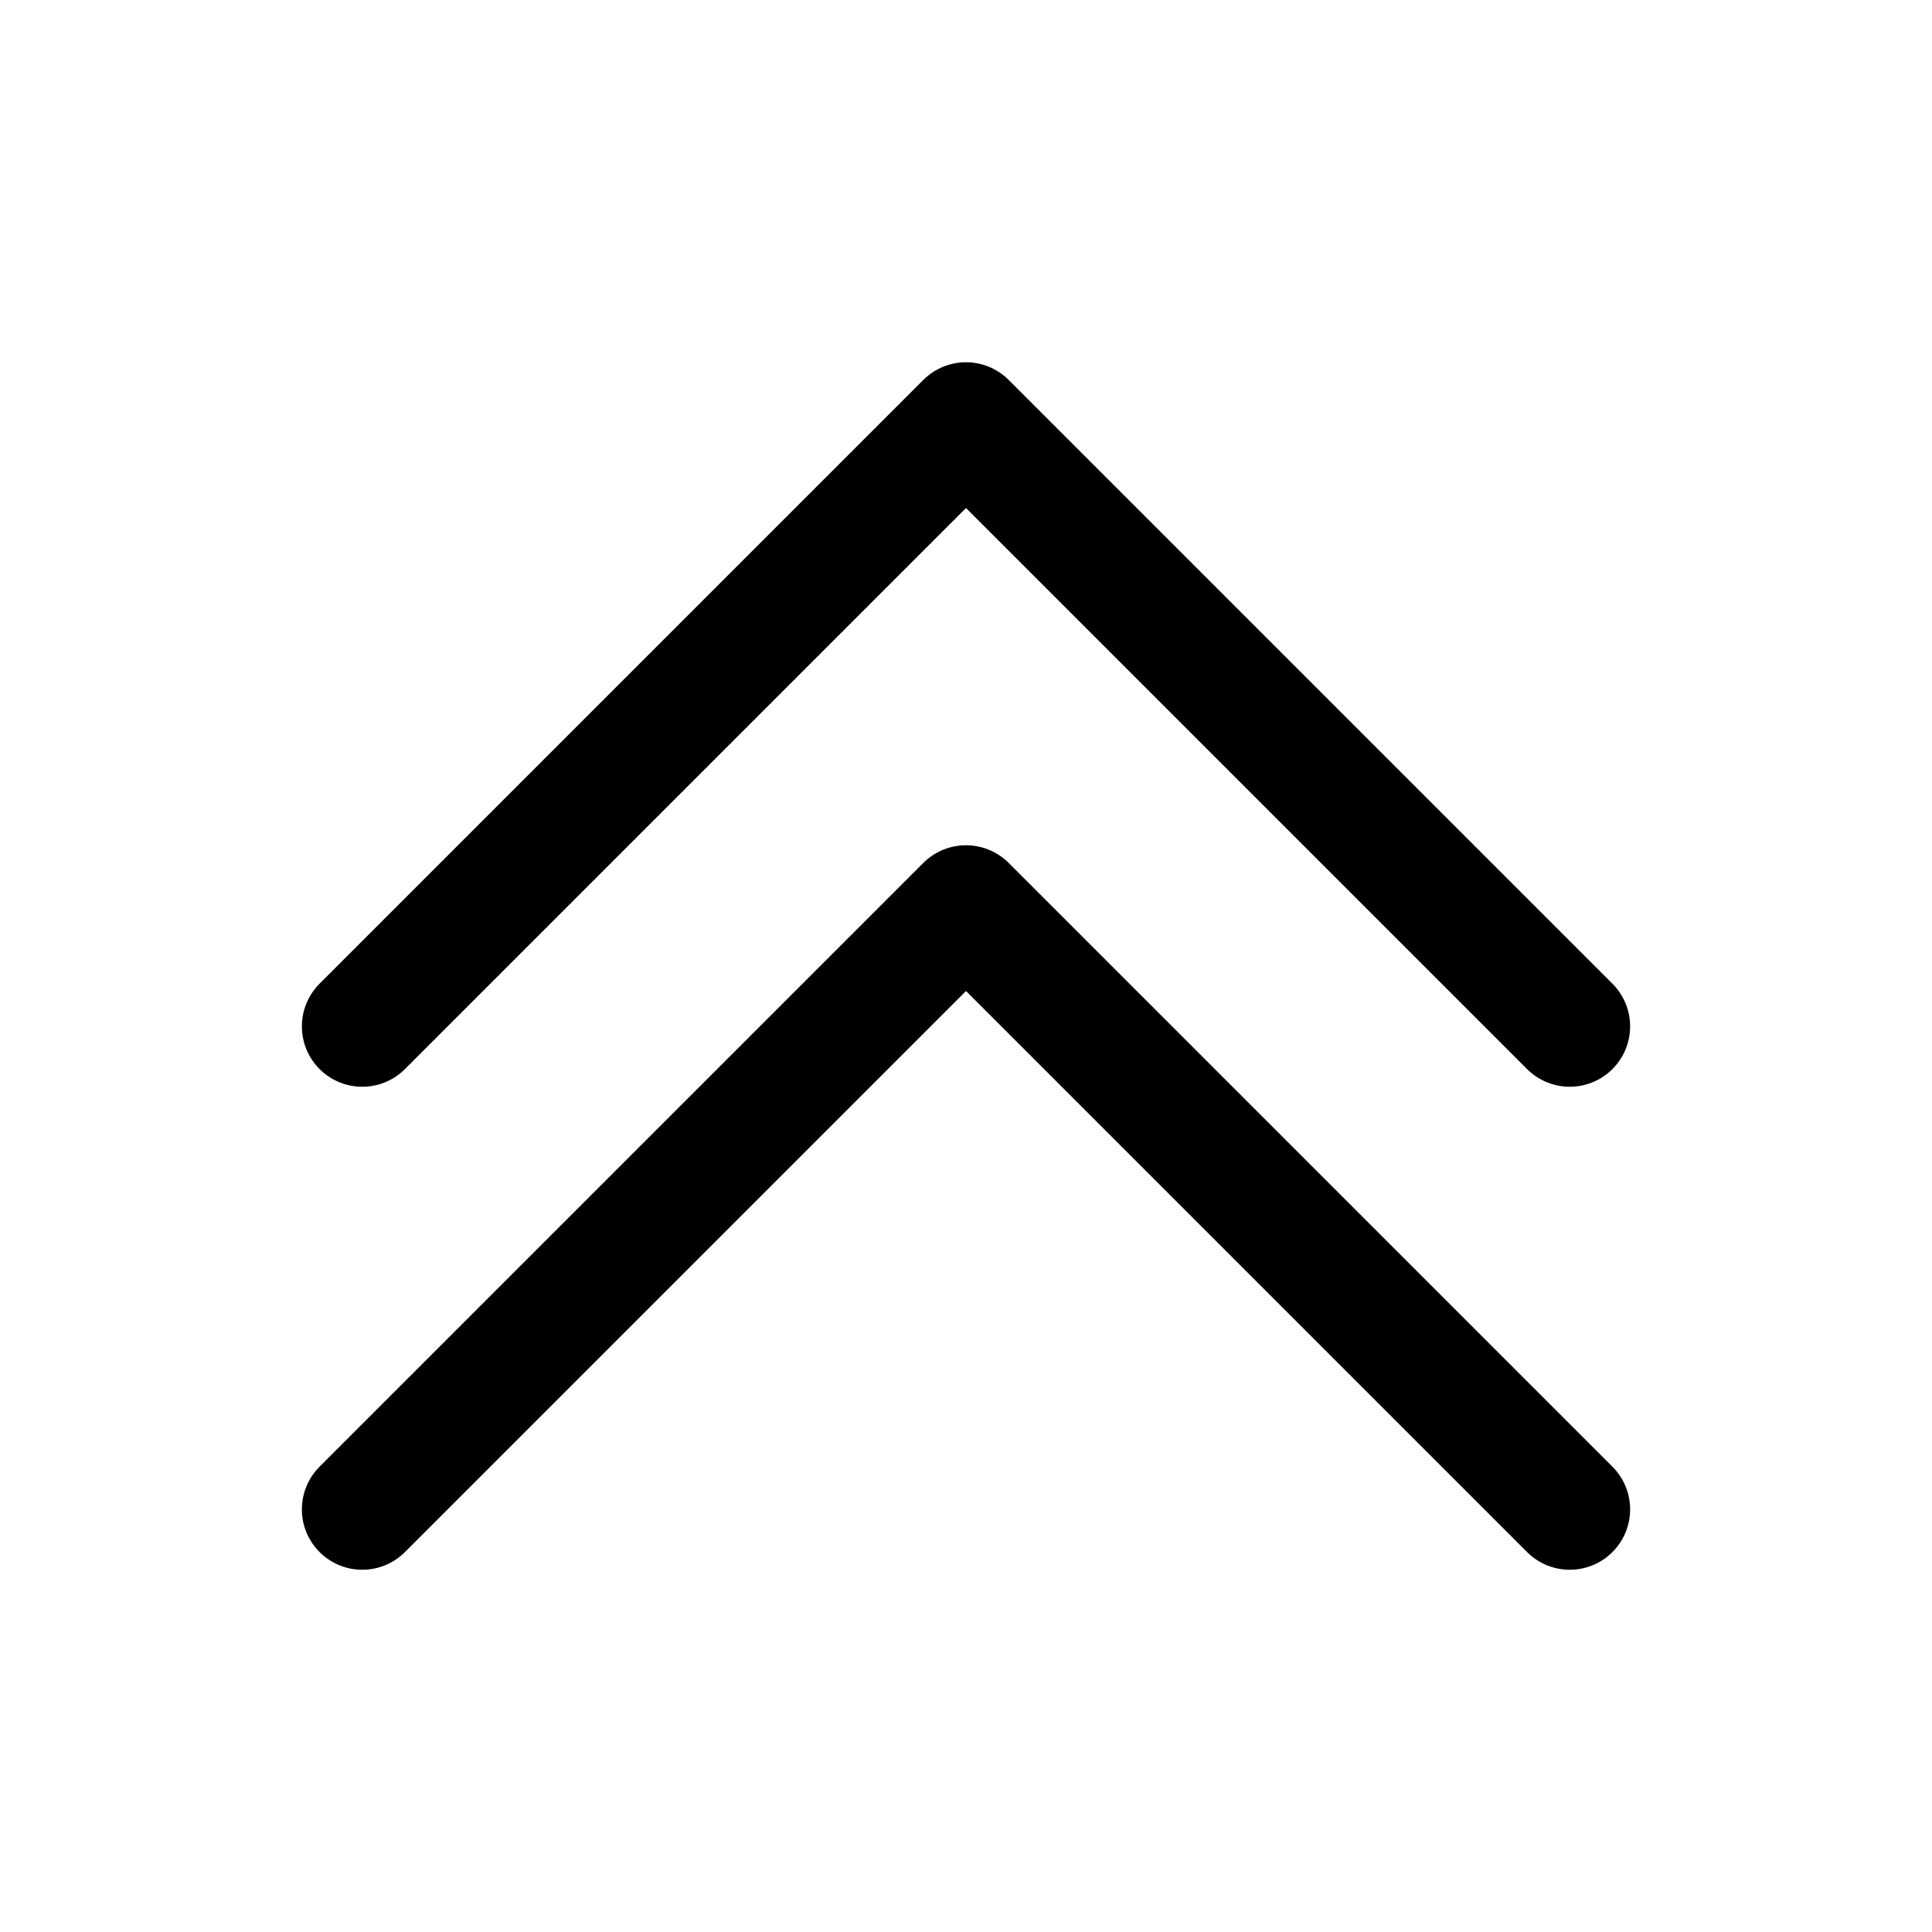
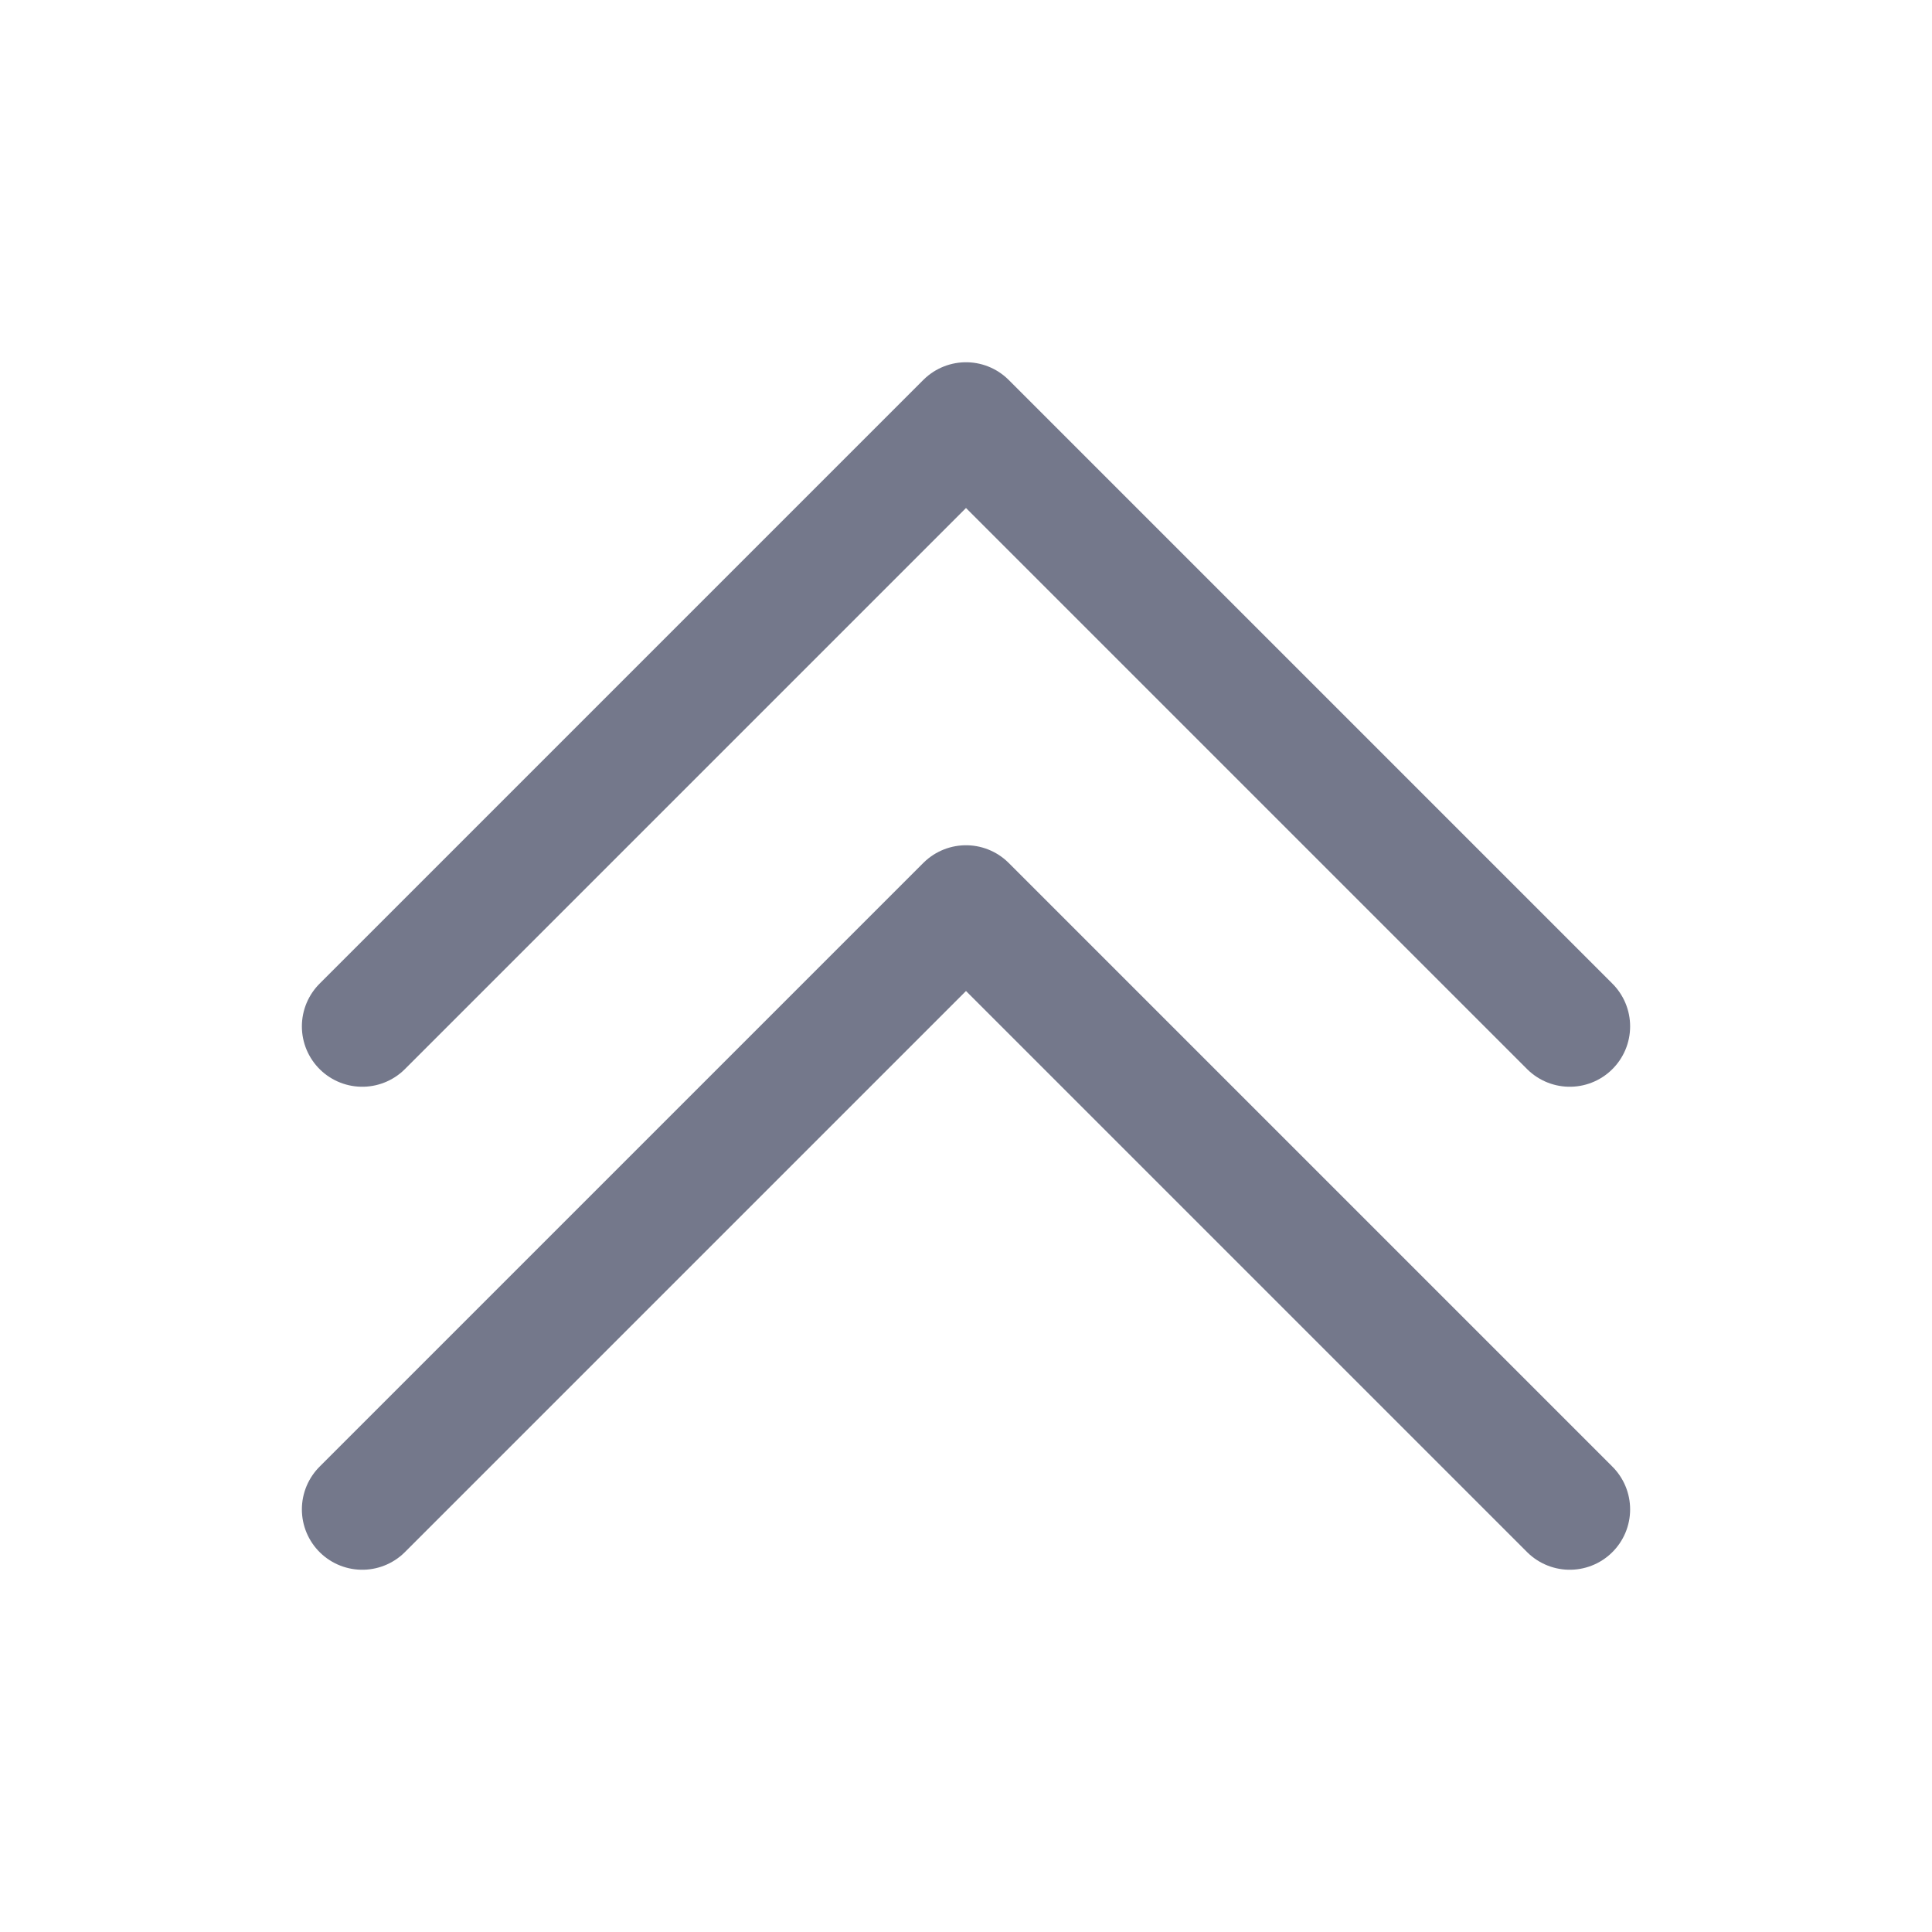
- <svg xmlns="http://www.w3.org/2000/svg" fill="none" viewBox="0 0 24 24" stroke-width="1.5" stroke="currentColor">
+ <svg xmlns="http://www.w3.org/2000/svg" fill="none" viewBox="0 0 24 24" stroke-width="1.5" stroke="#74788B">
  <path stroke-linecap="round" stroke-linejoin="round" d="M4.5 12.75l7.5-7.5 7.5 7.5m-15 6l7.5-7.5 7.5 7.5" />
</svg>
